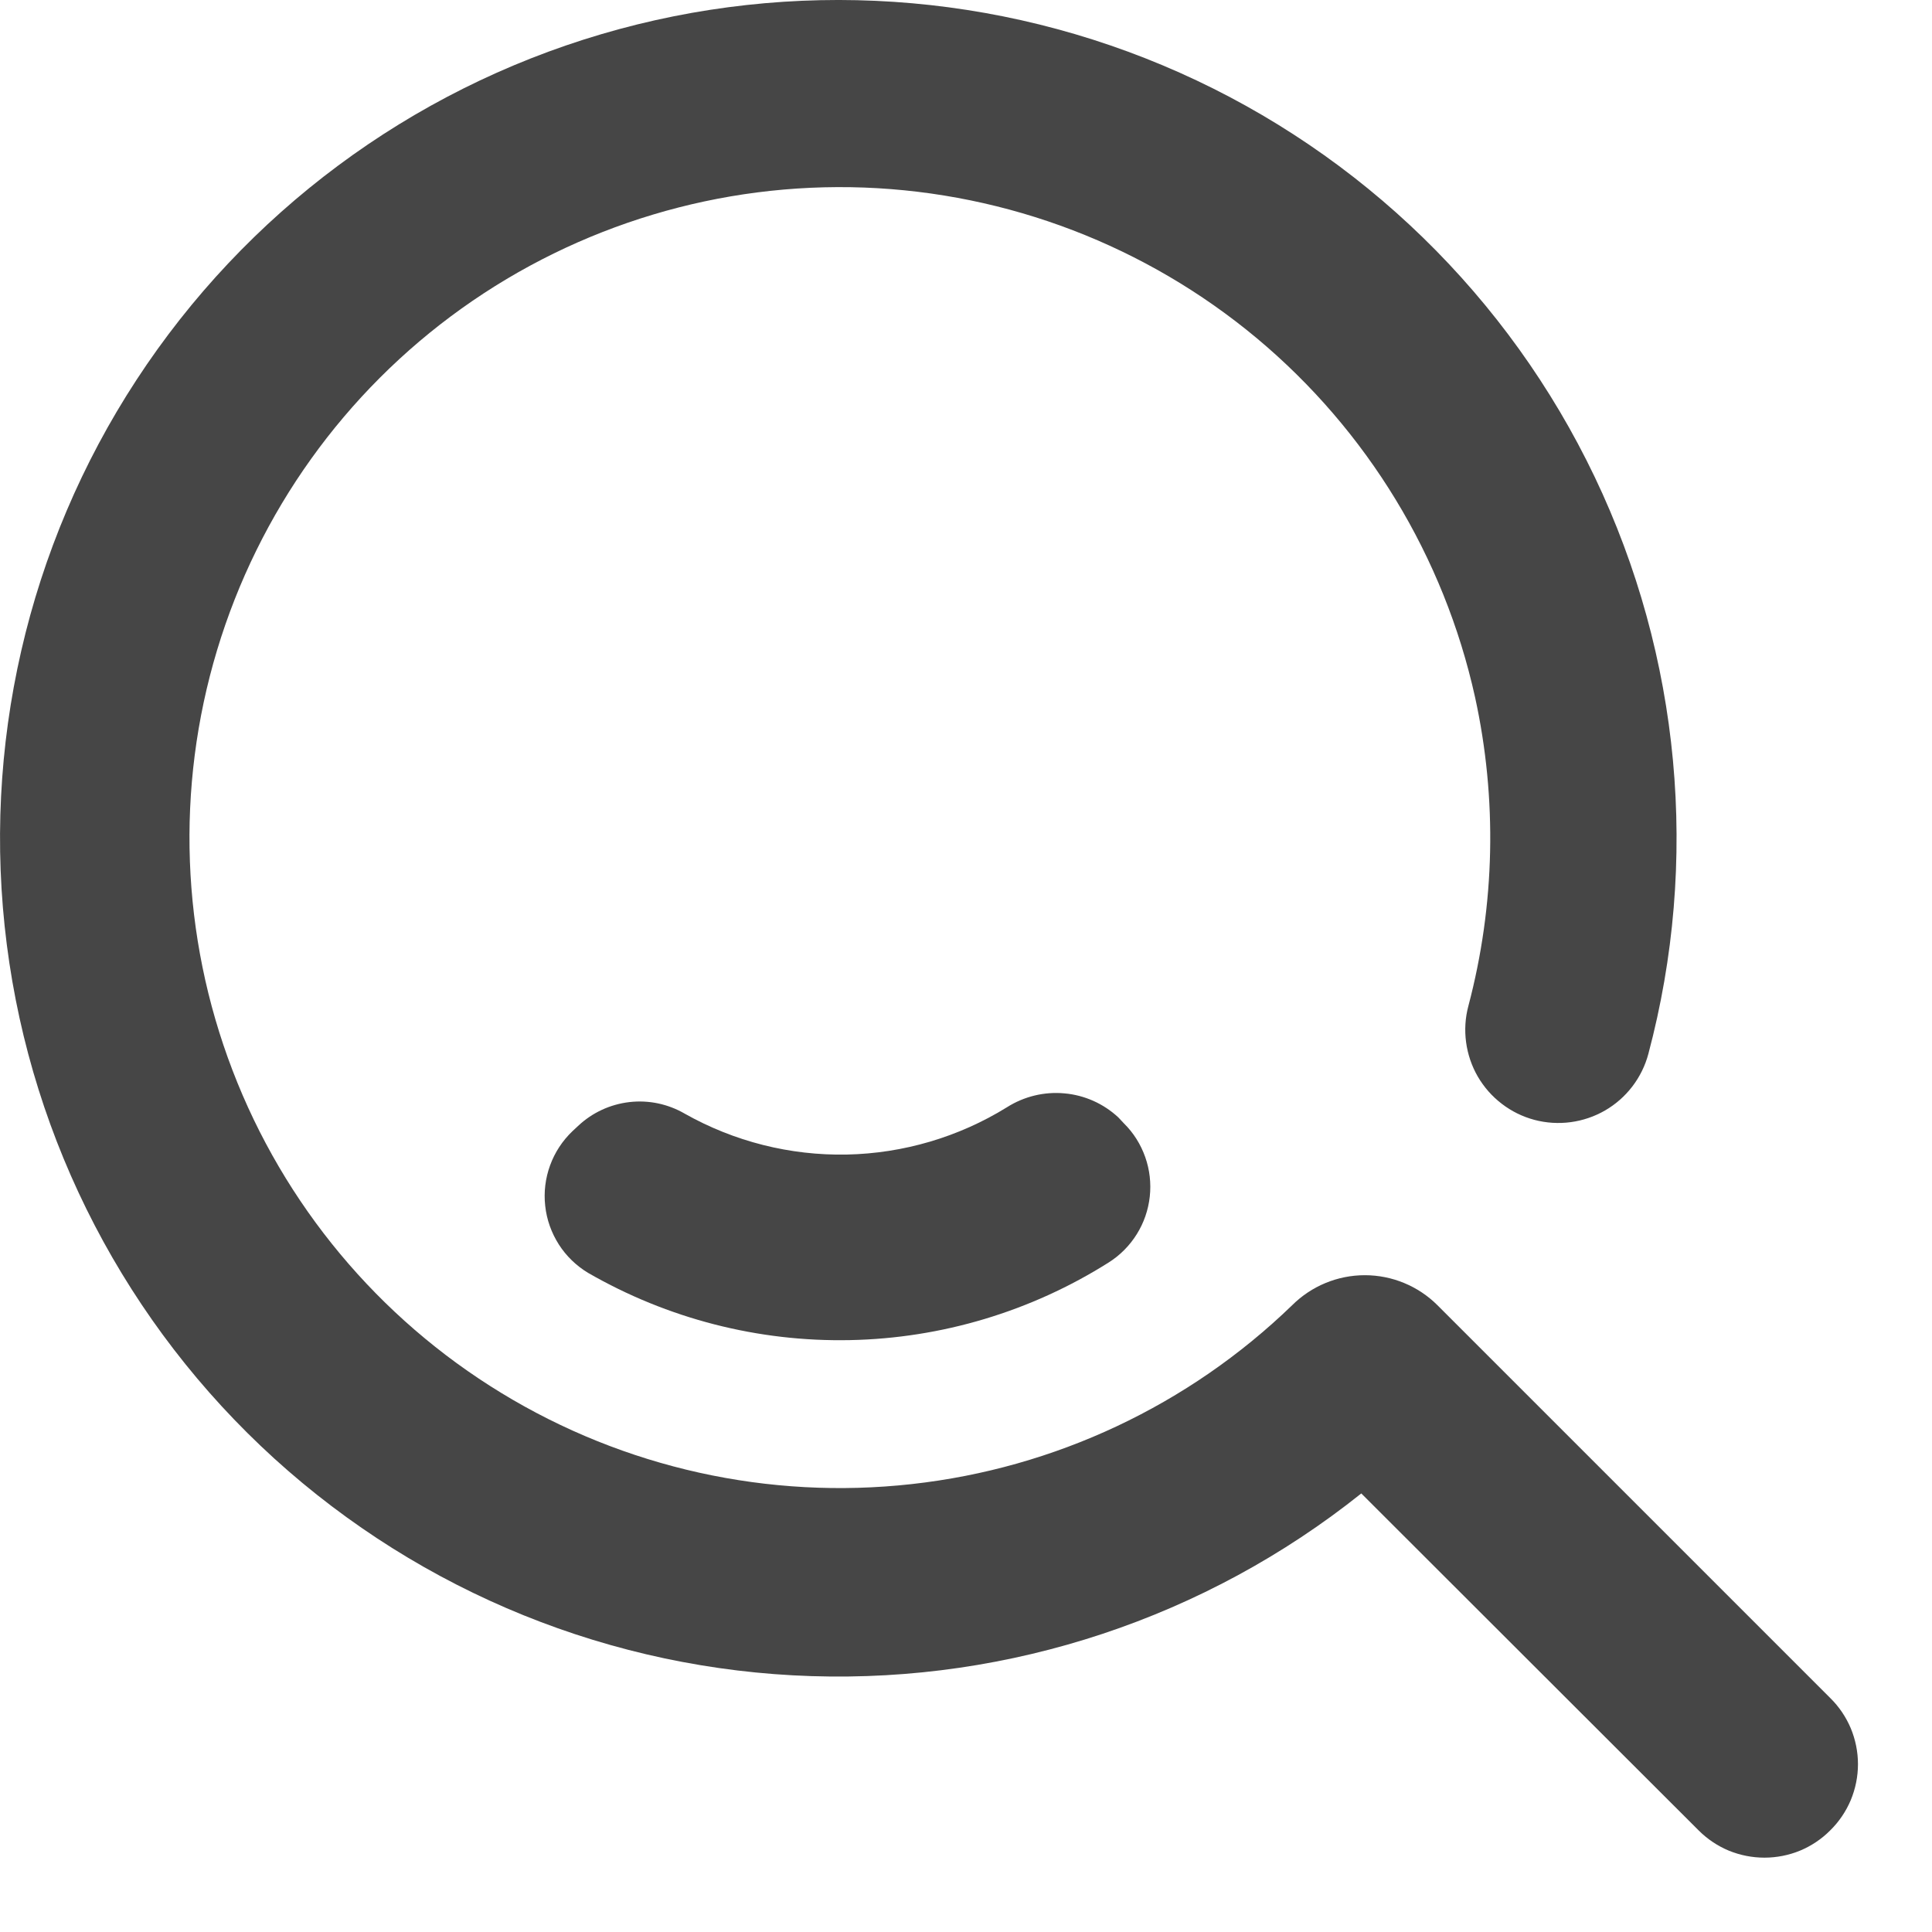
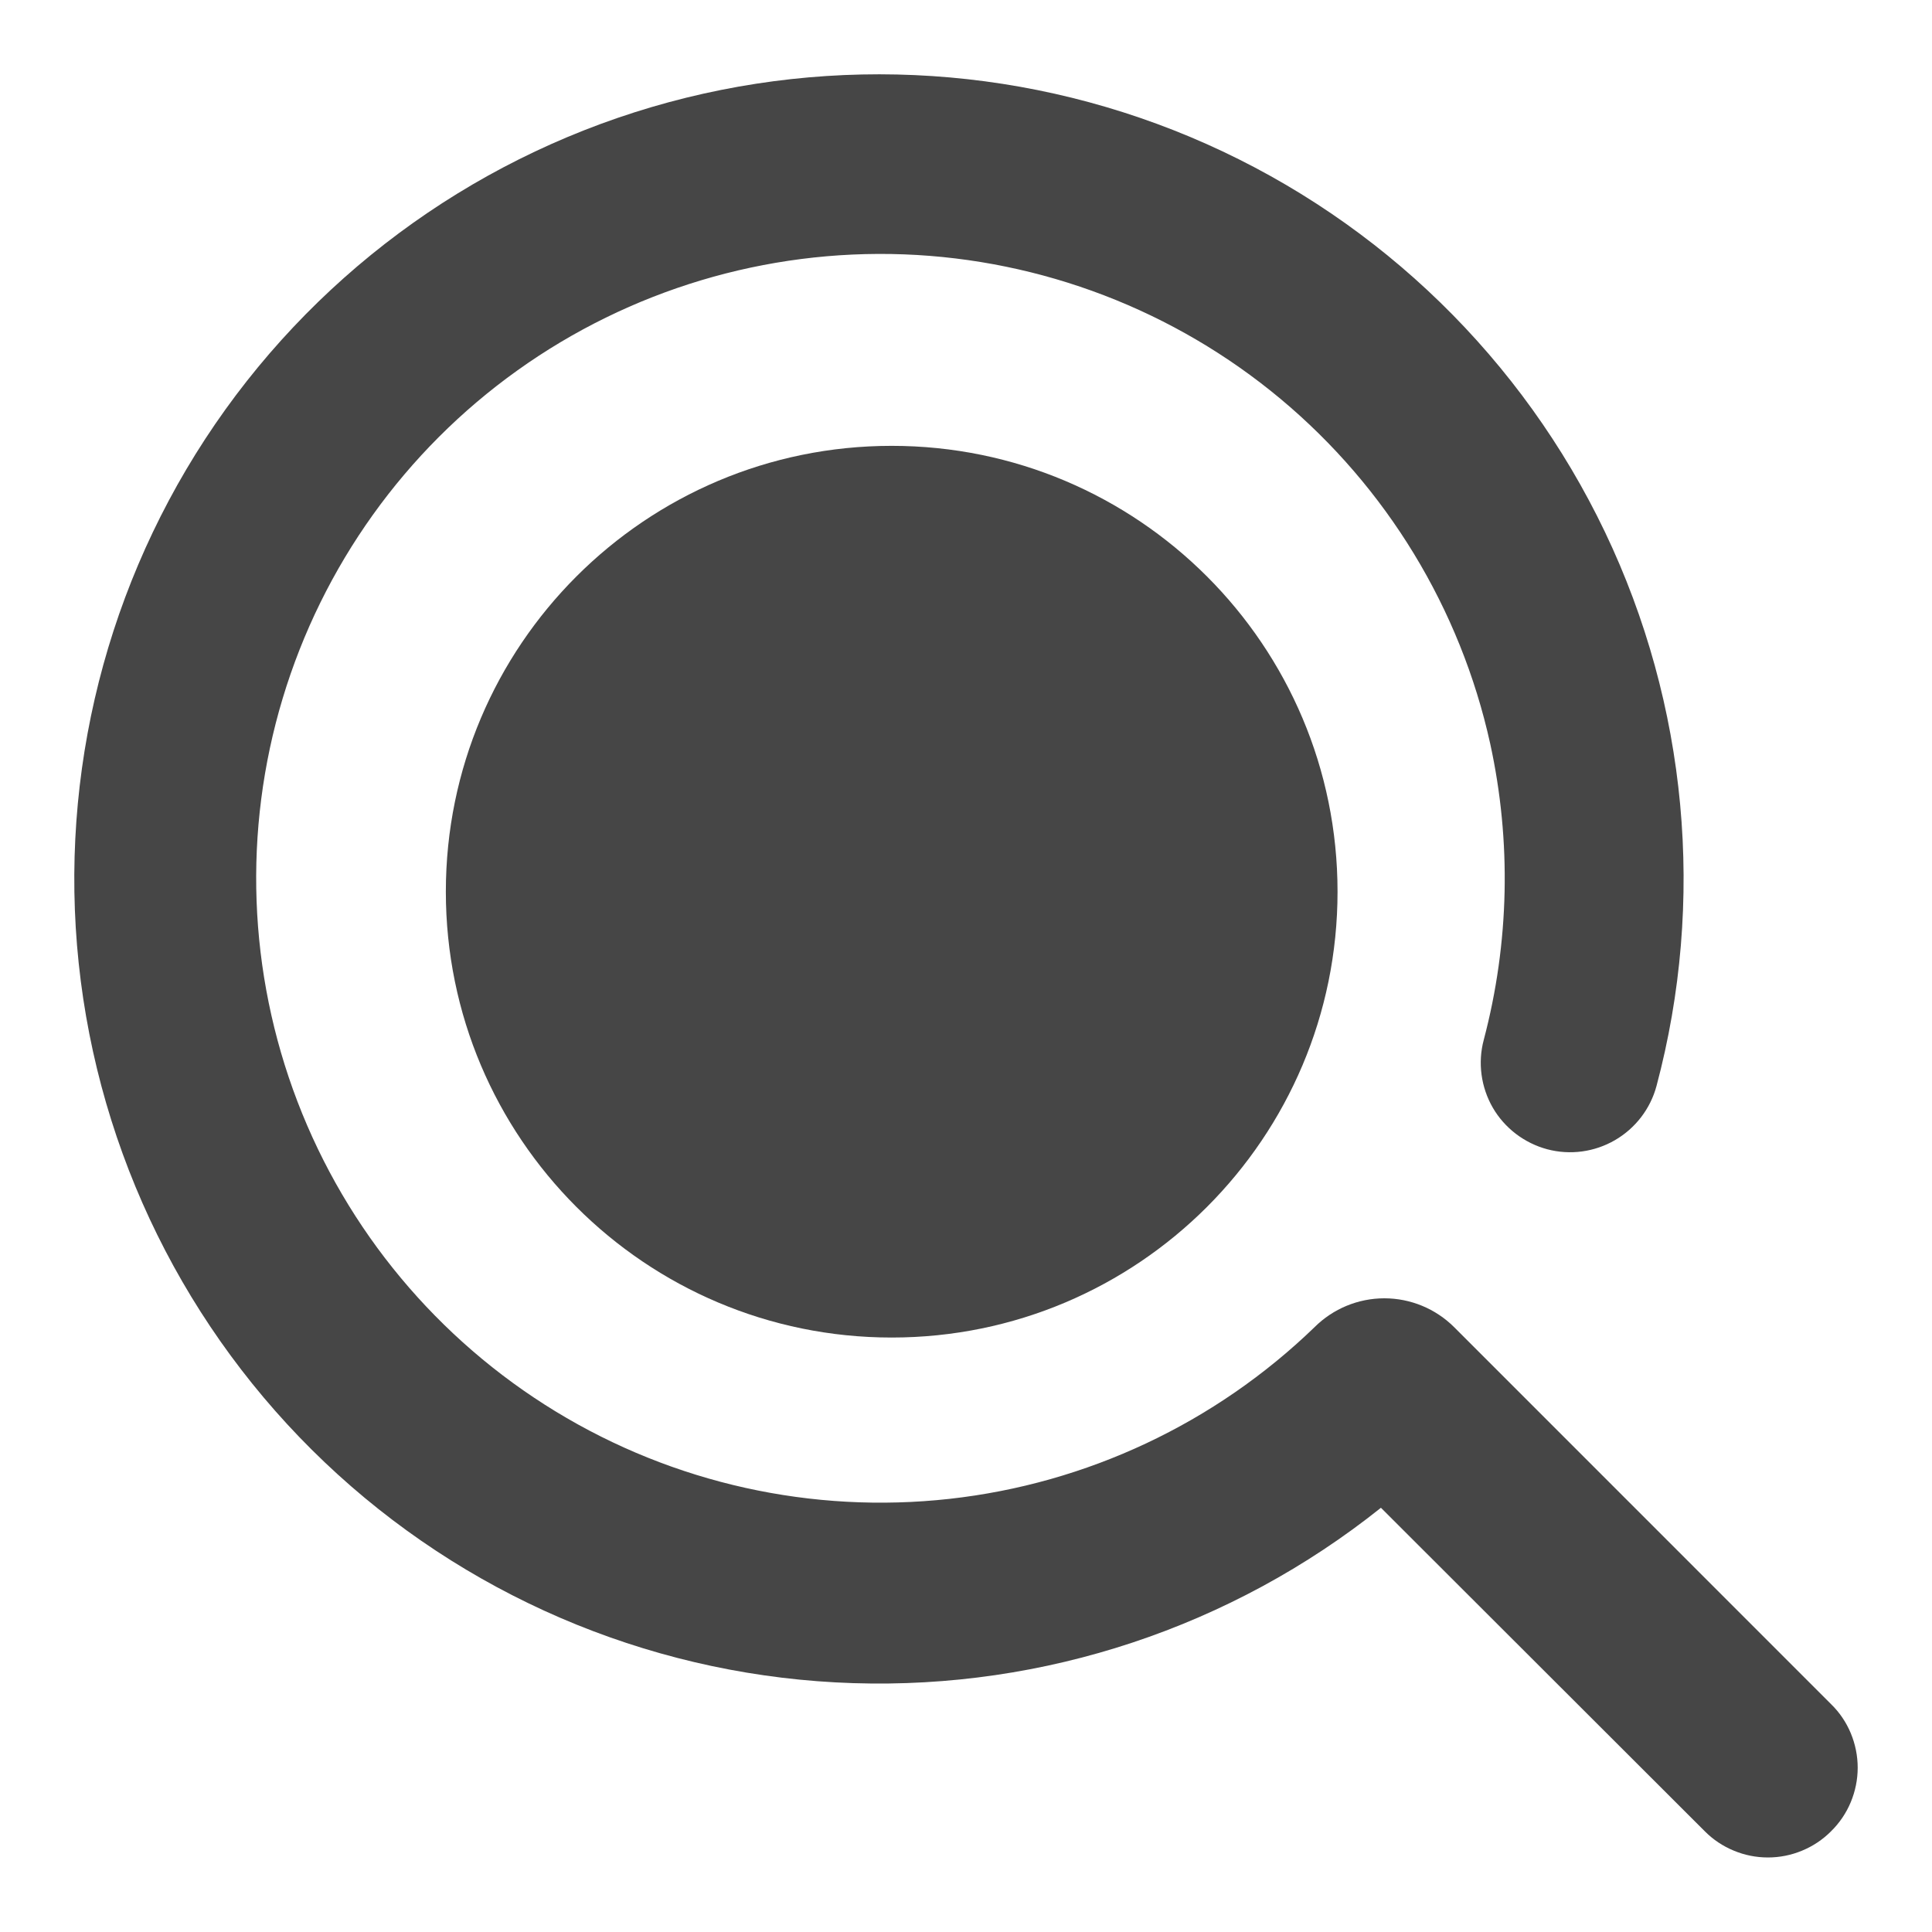
- <svg xmlns="http://www.w3.org/2000/svg" width="25" height="25" viewBox="0 0 25 25" fill="none">
-   <path d="M23.683 21.972L18.601 16.89C18.352 16.641 18.013 16.501 17.661 16.501C17.308 16.501 16.97 16.641 16.72 16.89C15.381 18.185 13.65 18.999 11.798 19.204C9.947 19.41 8.08 18.996 6.489 18.026C4.898 17.057 3.674 15.588 3.008 13.848C2.342 12.108 2.272 10.197 2.809 8.413C3.346 6.63 4.459 5.074 5.974 3.991C7.49 2.908 9.322 2.358 11.183 2.427C13.045 2.497 14.83 3.182 16.261 4.375C17.691 5.569 18.685 7.203 19.087 9.021C19.376 10.341 19.346 11.71 19.001 13.016C18.96 13.169 18.95 13.328 18.971 13.485C18.992 13.642 19.043 13.793 19.122 13.93C19.202 14.067 19.307 14.187 19.433 14.283C19.559 14.38 19.702 14.45 19.855 14.491C20.164 14.573 20.493 14.529 20.77 14.369C21.046 14.209 21.248 13.945 21.33 13.636C21.993 11.145 21.747 8.498 20.635 6.171C19.523 3.844 17.619 1.99 15.264 0.94C12.908 -0.11 10.256 -0.287 7.782 0.442C5.309 1.171 3.176 2.757 1.766 4.916C0.355 7.075 -0.239 9.666 0.088 12.223C0.415 14.781 1.642 17.139 3.55 18.874C5.459 20.608 7.922 21.607 10.5 21.689C13.077 21.772 15.6 20.934 17.615 19.325L21.98 23.685C22.092 23.797 22.224 23.886 22.37 23.947C22.517 24.007 22.673 24.038 22.832 24.038C22.99 24.038 23.147 24.007 23.293 23.947C23.439 23.886 23.572 23.797 23.683 23.685C23.797 23.573 23.887 23.44 23.949 23.293C24.01 23.146 24.042 22.988 24.042 22.828C24.042 22.669 24.01 22.511 23.949 22.364C23.887 22.217 23.797 22.084 23.683 21.972Z" fill="#464646" />
-   <path d="M14.472 14.46C14.28 14.281 14.034 14.171 13.773 14.148C13.511 14.124 13.25 14.188 13.028 14.329C12.405 14.714 11.689 14.925 10.956 14.94C10.223 14.954 9.499 14.771 8.861 14.411C8.644 14.285 8.393 14.232 8.144 14.261C7.895 14.29 7.662 14.398 7.48 14.57L7.408 14.637C7.278 14.761 7.179 14.912 7.118 15.08C7.057 15.247 7.035 15.427 7.055 15.604C7.074 15.782 7.135 15.952 7.231 16.103C7.327 16.253 7.457 16.379 7.61 16.471C8.639 17.064 9.81 17.365 10.997 17.341C12.184 17.318 13.343 16.97 14.347 16.336C14.494 16.243 14.618 16.118 14.71 15.97C14.802 15.823 14.859 15.657 14.878 15.484C14.897 15.311 14.877 15.136 14.819 14.972C14.761 14.808 14.668 14.659 14.544 14.537L14.472 14.46Z" fill="#464646" />
+ <svg xmlns="http://www.w3.org/2000/svg" width="26" height="26" viewBox="0 0 26 26" fill="#464646">
+   <path d="M24.642 22.934L19.569 17.86C19.32 17.612 18.982 17.472 18.63 17.472C18.278 17.472 17.94 17.612 17.691 17.86C16.354 19.153 14.626 19.966 12.778 20.171C10.93 20.376 9.066 19.963 7.478 18.995C5.89 18.027 4.668 16.561 4.003 14.824C3.338 13.087 3.268 11.179 3.804 9.399C4.34 7.618 5.451 6.065 6.964 4.984C8.477 3.903 10.306 3.354 12.164 3.423C14.022 3.493 15.805 4.177 17.233 5.368C18.66 6.559 19.653 8.19 20.054 10.006C20.342 11.323 20.312 12.69 19.968 13.993C19.927 14.146 19.917 14.305 19.938 14.462C19.959 14.618 20.01 14.769 20.089 14.906C20.168 15.043 20.274 15.162 20.399 15.258C20.525 15.354 20.668 15.425 20.821 15.466C21.129 15.548 21.457 15.504 21.733 15.344C22.009 15.184 22.211 14.921 22.293 14.613C22.955 12.125 22.709 9.483 21.599 7.16C20.489 4.838 18.588 2.986 16.237 1.938C13.886 0.89 11.238 0.714 8.769 1.441C6.3 2.169 4.17 3.752 2.762 5.907C1.355 8.062 0.761 10.649 1.087 13.202C1.414 15.756 2.64 18.109 4.544 19.841C6.449 21.573 8.908 22.569 11.481 22.651C14.054 22.734 16.572 21.897 18.584 20.291L22.942 24.644C23.053 24.756 23.186 24.845 23.332 24.905C23.478 24.966 23.634 24.997 23.792 24.997C23.95 24.997 24.106 24.966 24.252 24.905C24.398 24.845 24.531 24.756 24.642 24.644C24.756 24.532 24.846 24.399 24.907 24.252C24.968 24.105 25 23.948 25 23.789C25 23.63 24.968 23.472 24.907 23.325C24.846 23.178 24.756 23.045 24.642 22.934Z" fill="#464646" />
+   <circle cx="12" cy="12" r="6" stroke="none" />
</svg>
